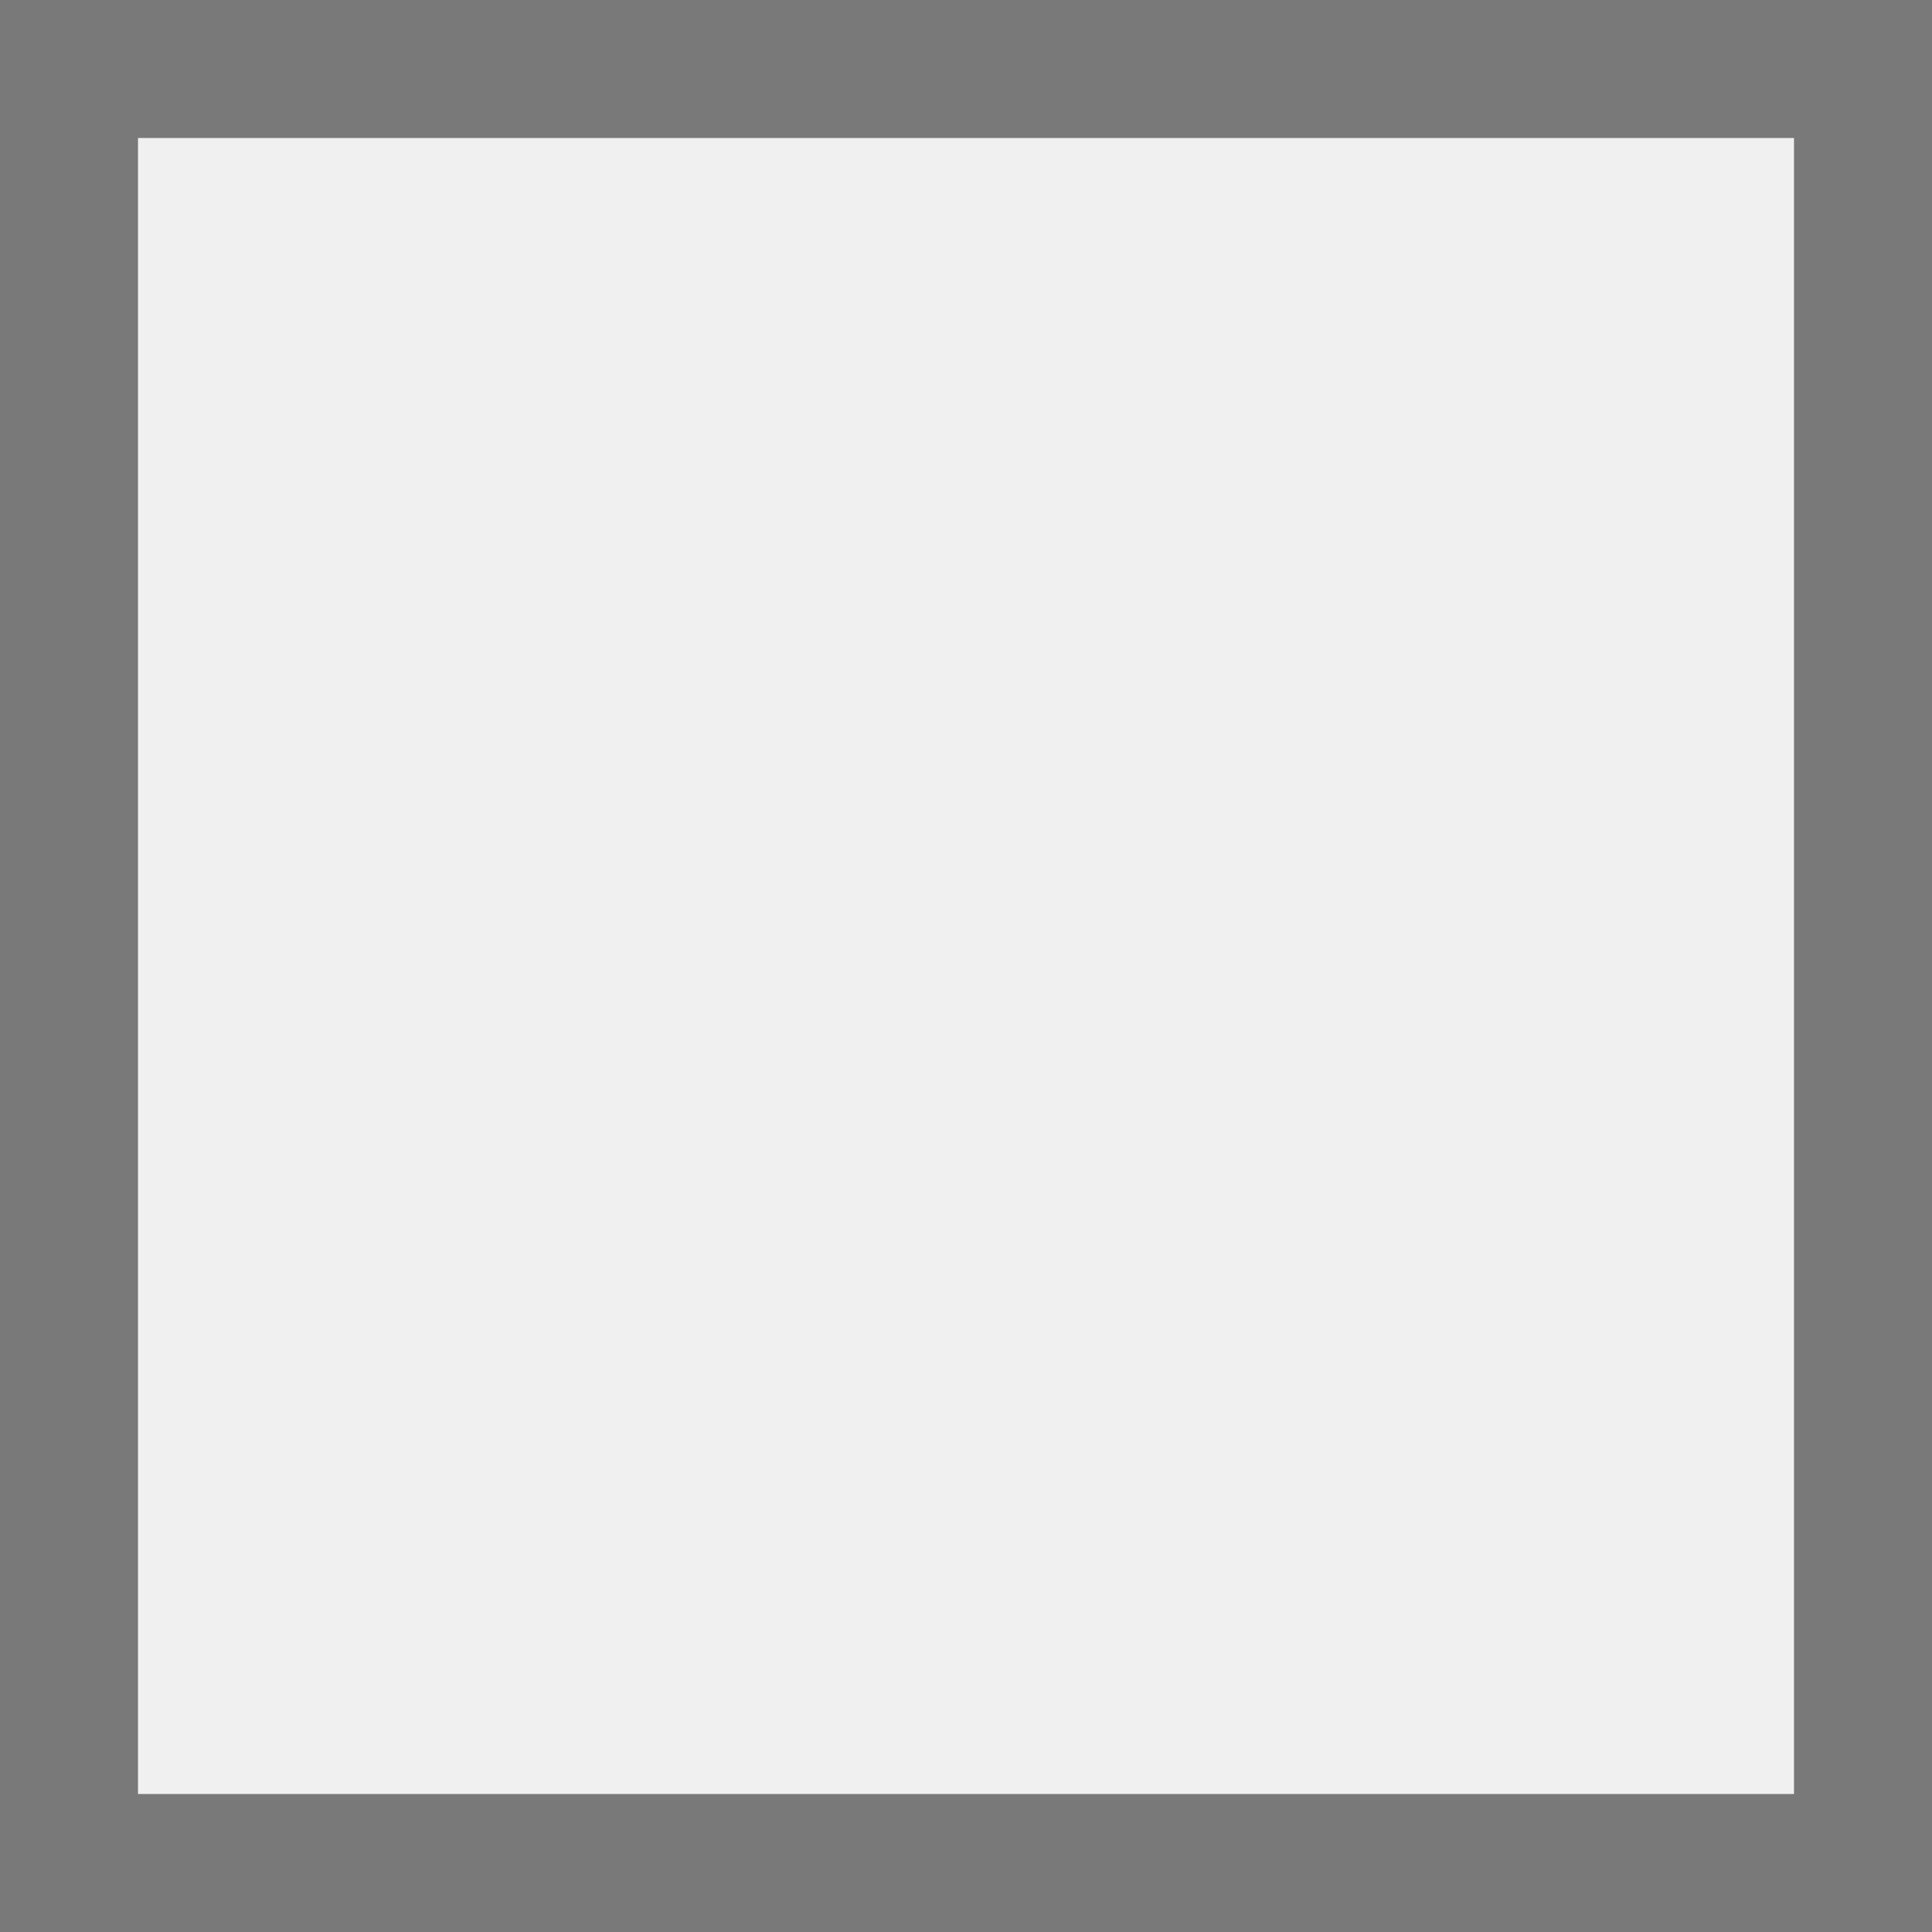
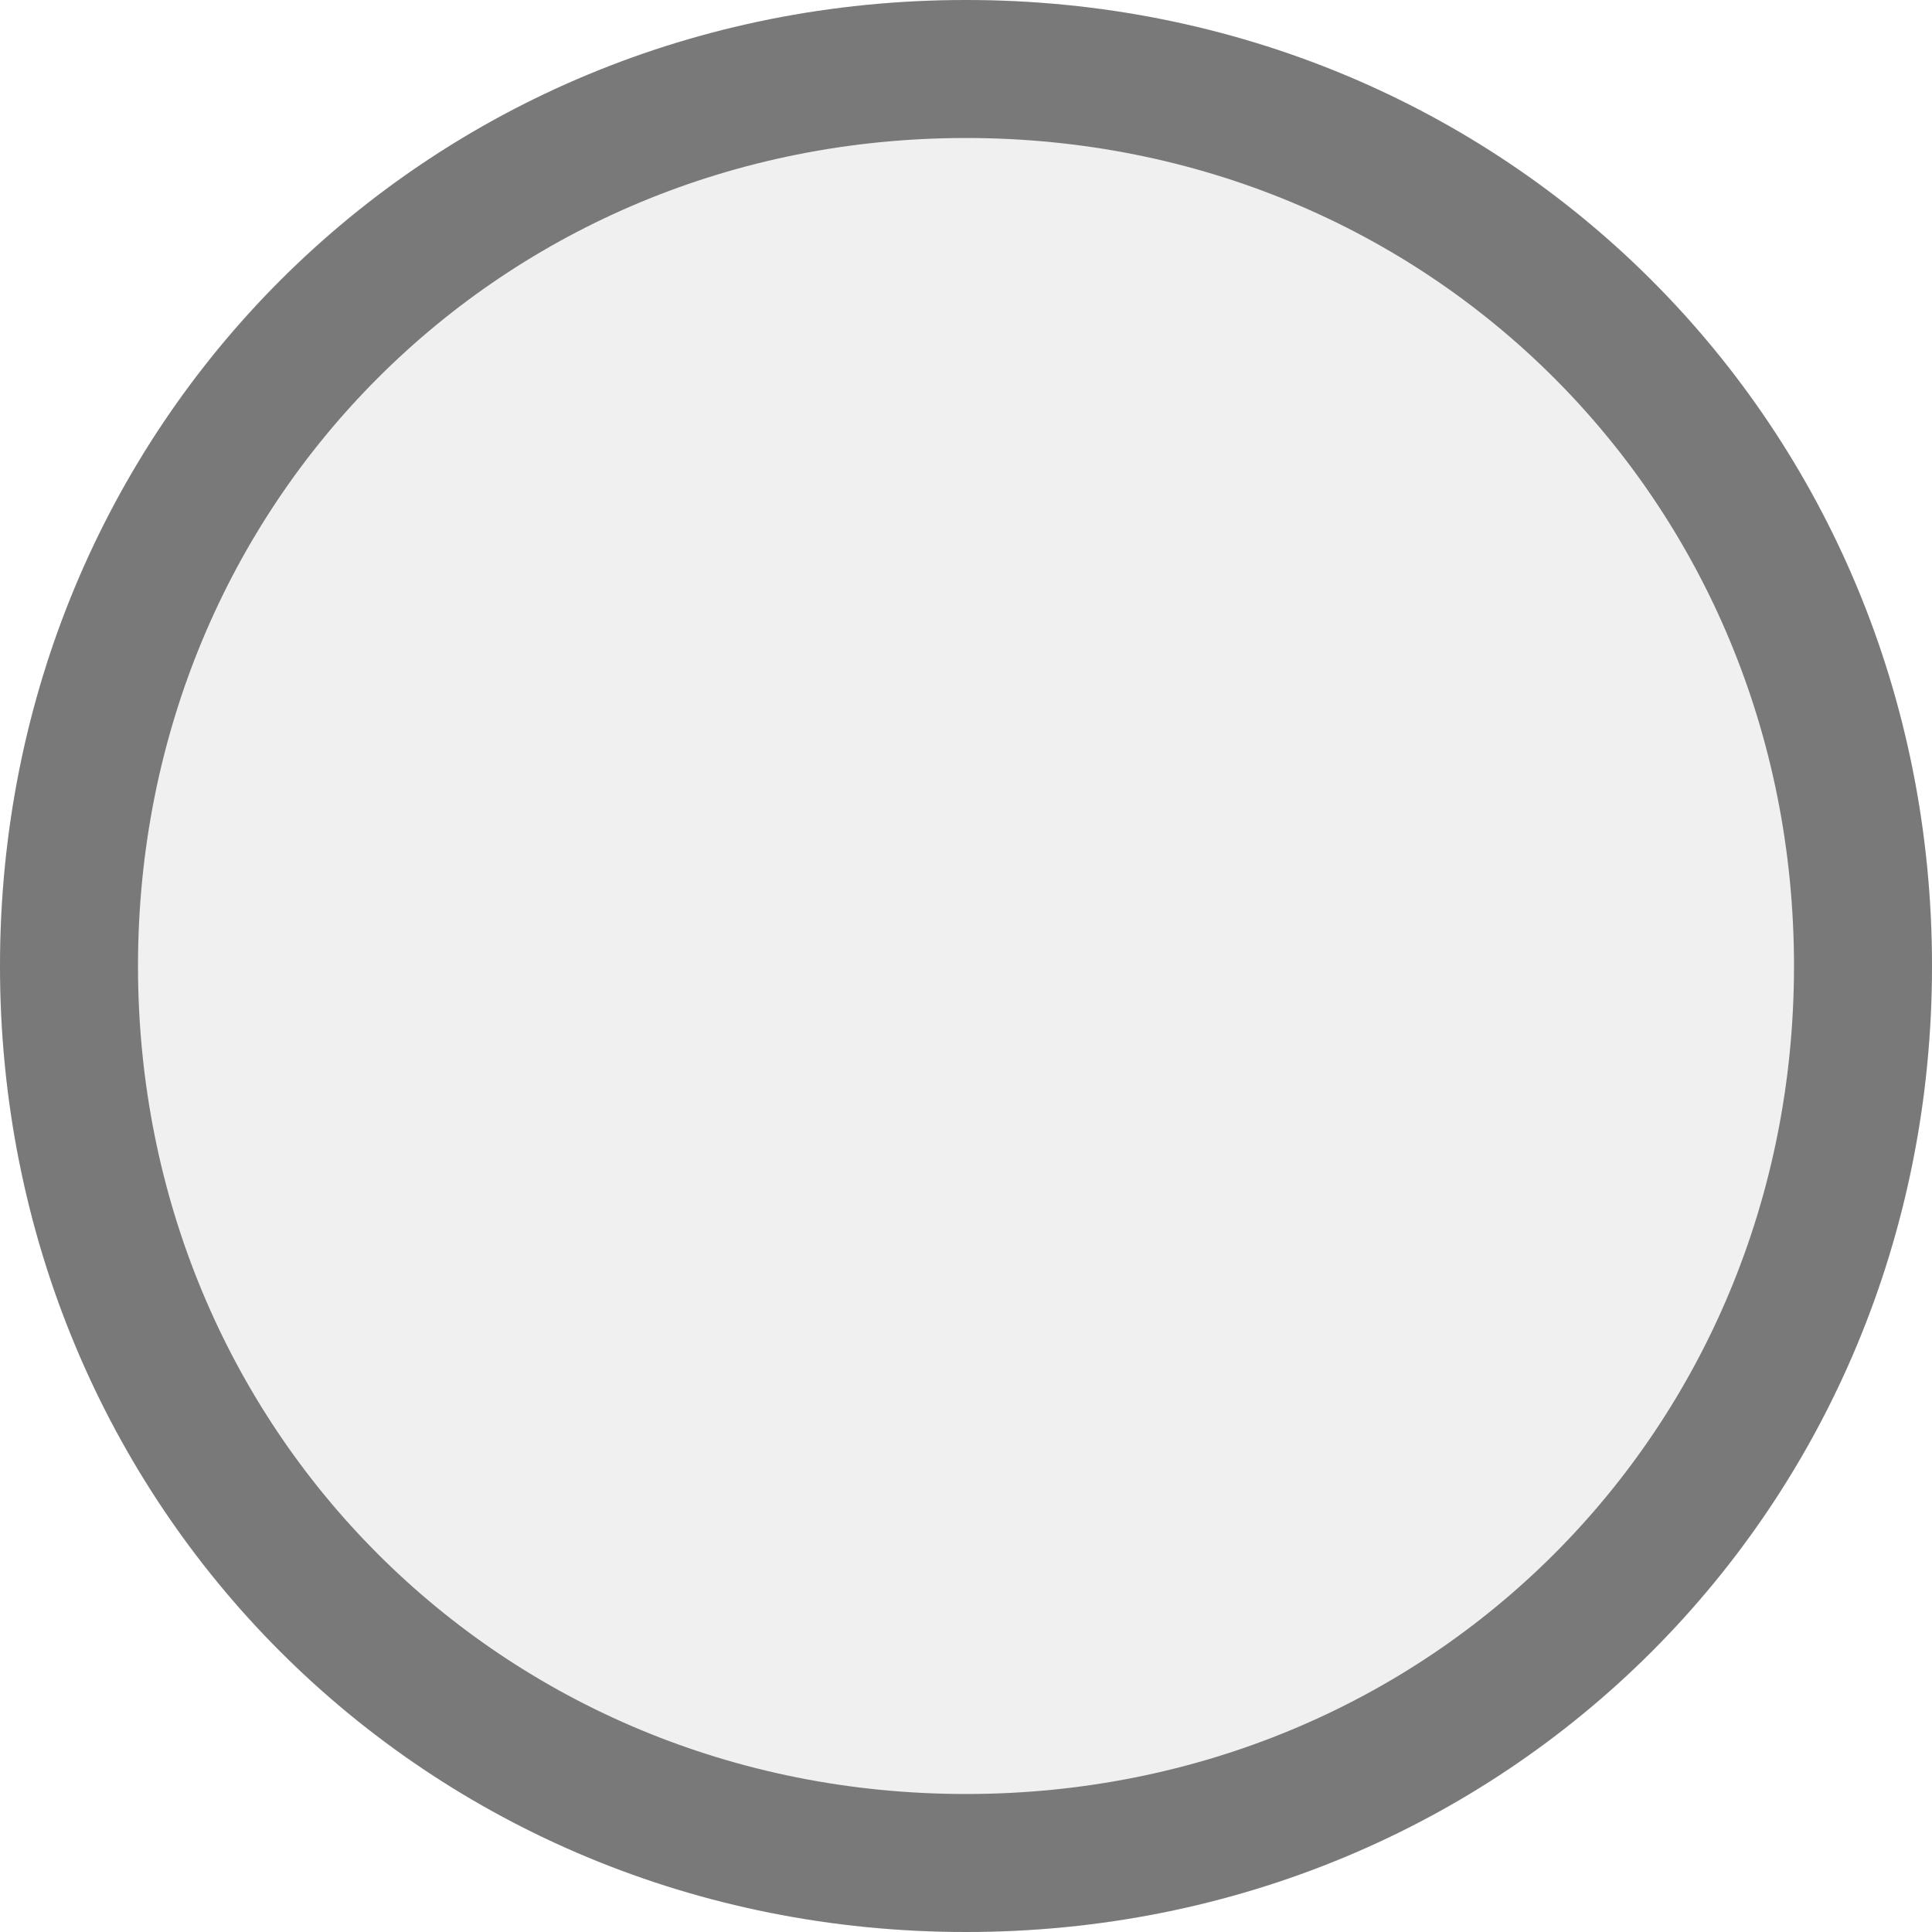
- <svg xmlns="http://www.w3.org/2000/svg" version="1.1" width="14px" height="14px" viewBox="386 283.5  14 14">
-   <path d="M 386.5 284  L 399.5 284  L 399.5 297  L 386.5 297  L 386.5 284  Z " fill-rule="nonzero" fill="#f0f0f0" stroke="none" />
-   <path d="M 386.5 284  L 399.5 284  L 399.5 297  L 386.5 297  L 386.5 284  Z " stroke-width="1" stroke="#797979" fill="none" />
+ <svg xmlns="http://www.w3.org/2000/svg" version="1.1" width="14px" height="14px" viewBox="548 135.5  14 14">
+   <path d="M 555 135.5  C 558.92 135.5  562 138.58  562 142.5  C 562 146.42  558.92 149.5  555 149.5  C 551.08 149.5  548 146.42  548 142.5  C 548 138.58  551.08 135.5  555 135.5  Z " fill-rule="nonzero" fill="#f0f0f0" stroke="none" />
+   <path d="M 555 136  C 558.64 136  561.5 138.86  561.5 142.5  C 561.5 146.14  558.64 149  555 149  C 551.36 149  548.5 146.14  548.5 142.5  C 548.5 138.86  551.36 136  555 136  Z " stroke-width="1" stroke="#797979" fill="none" />
</svg>
